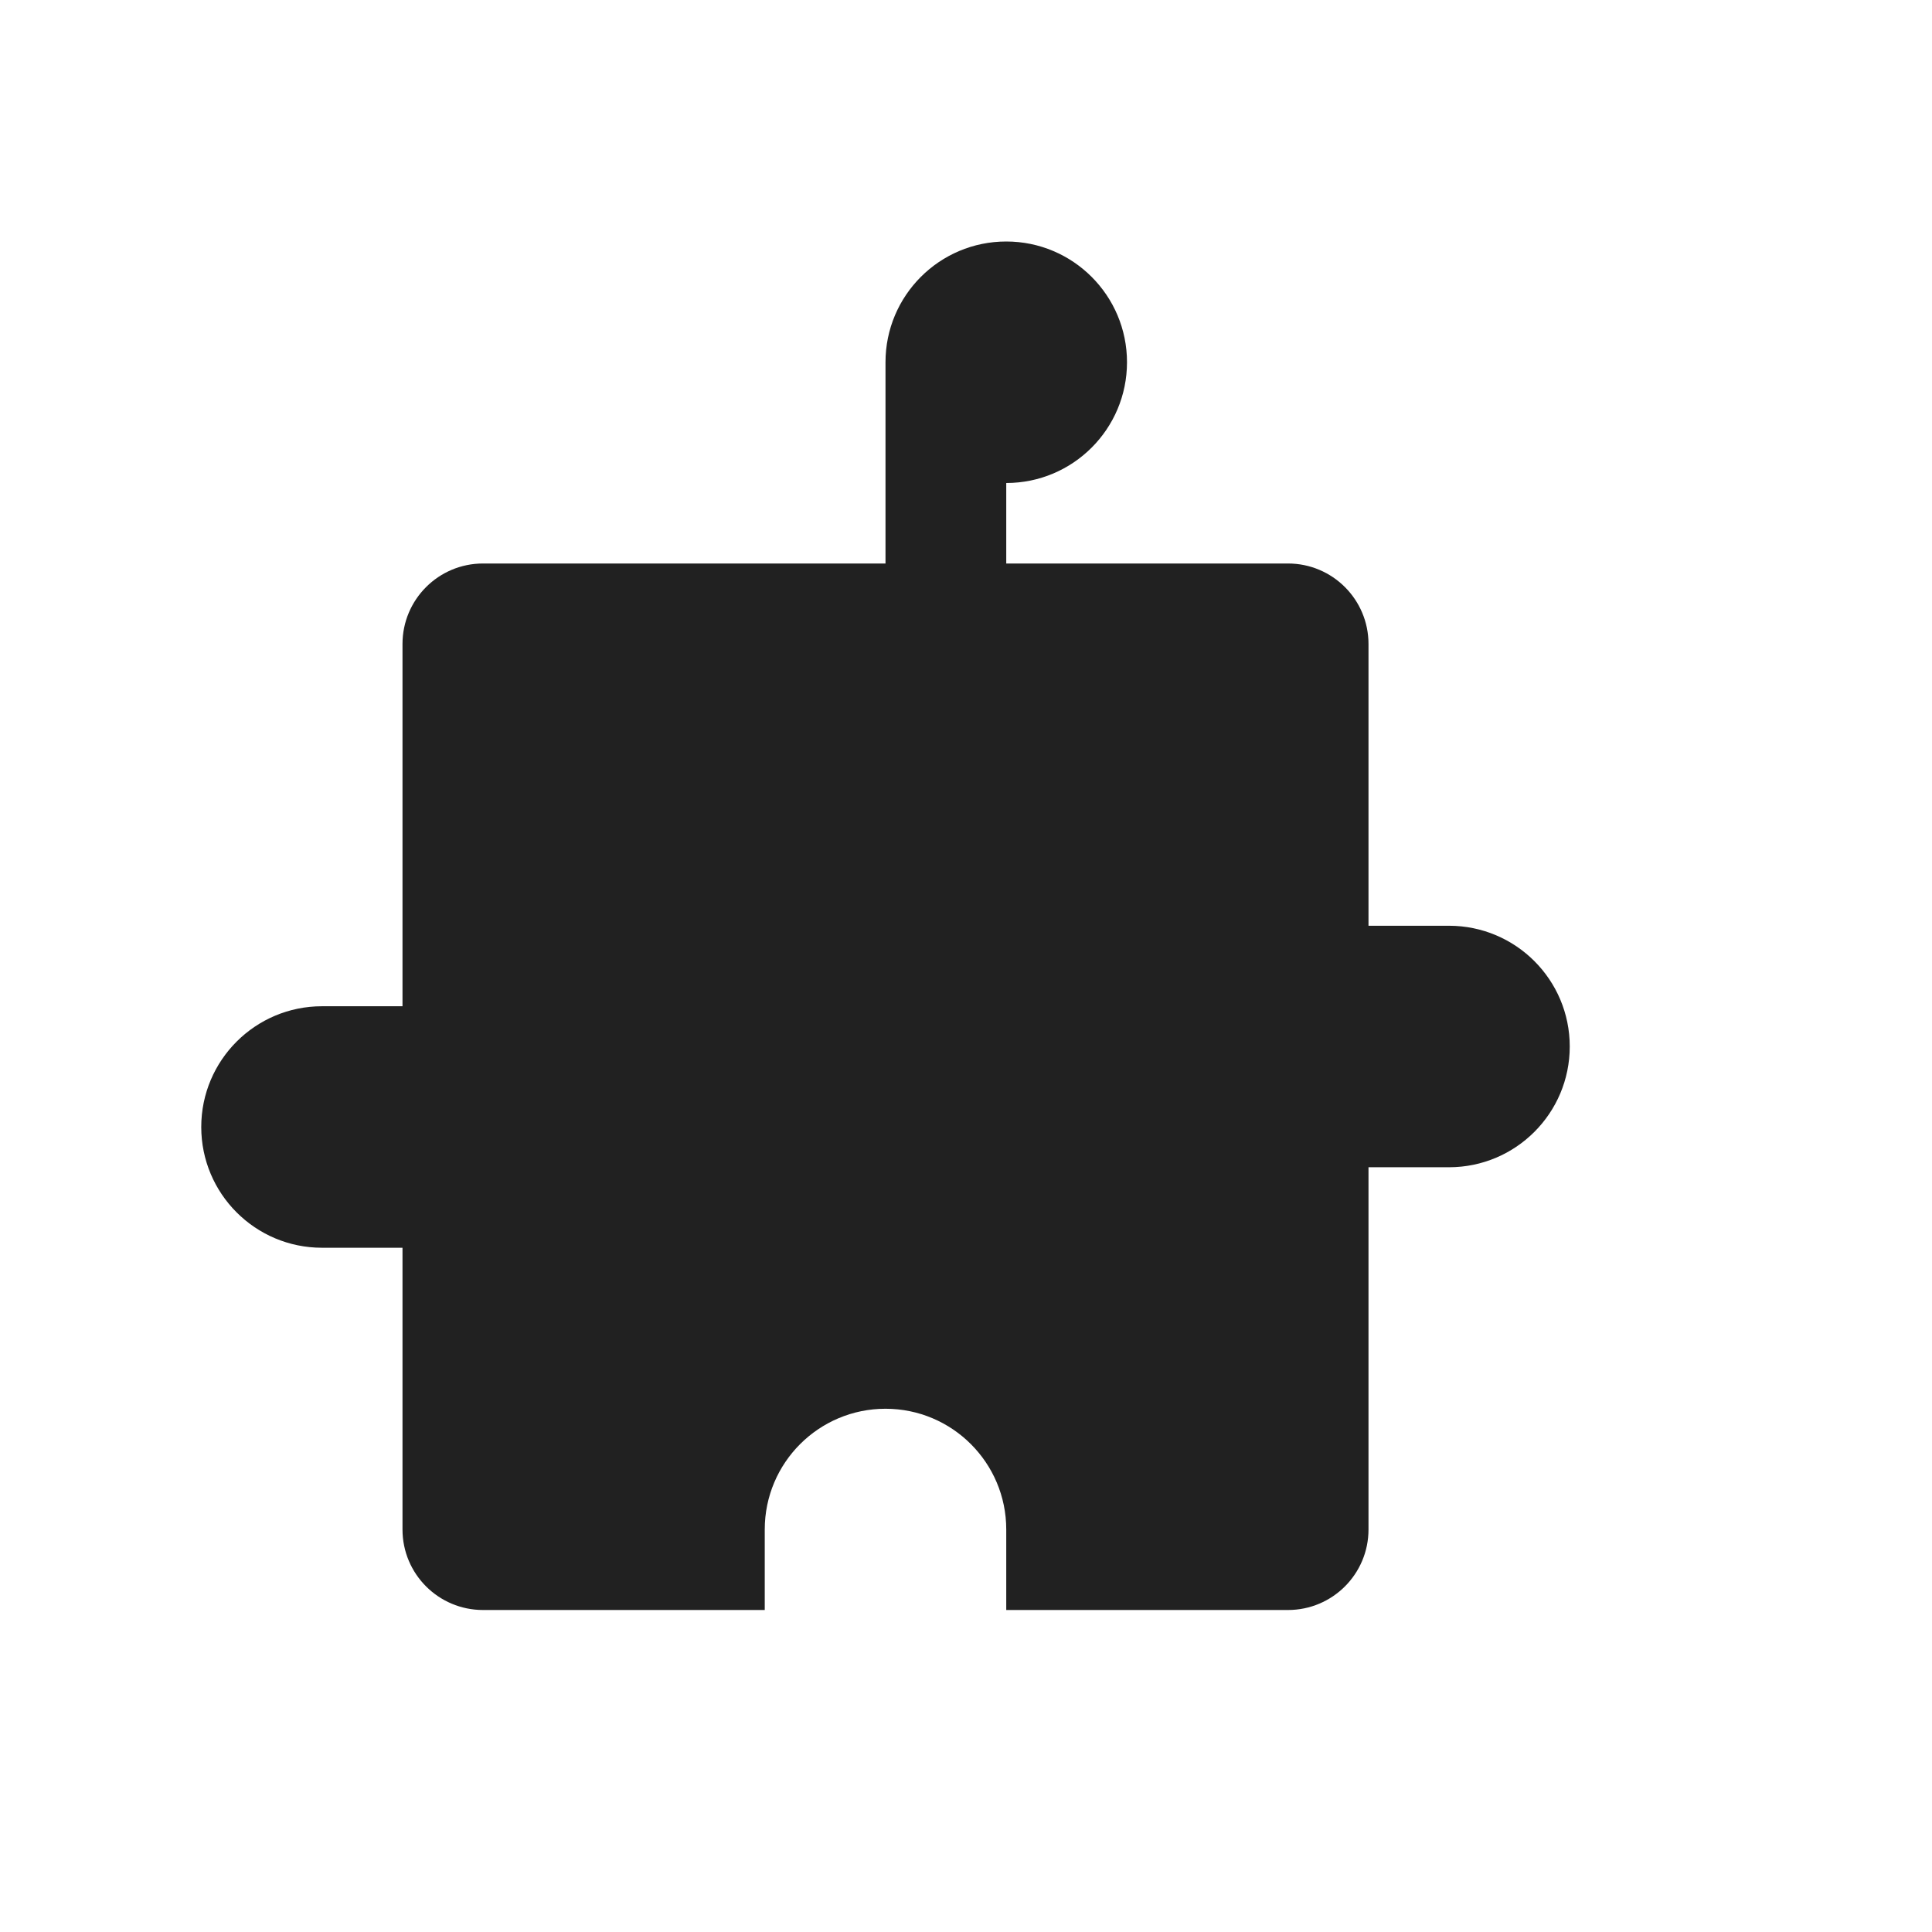
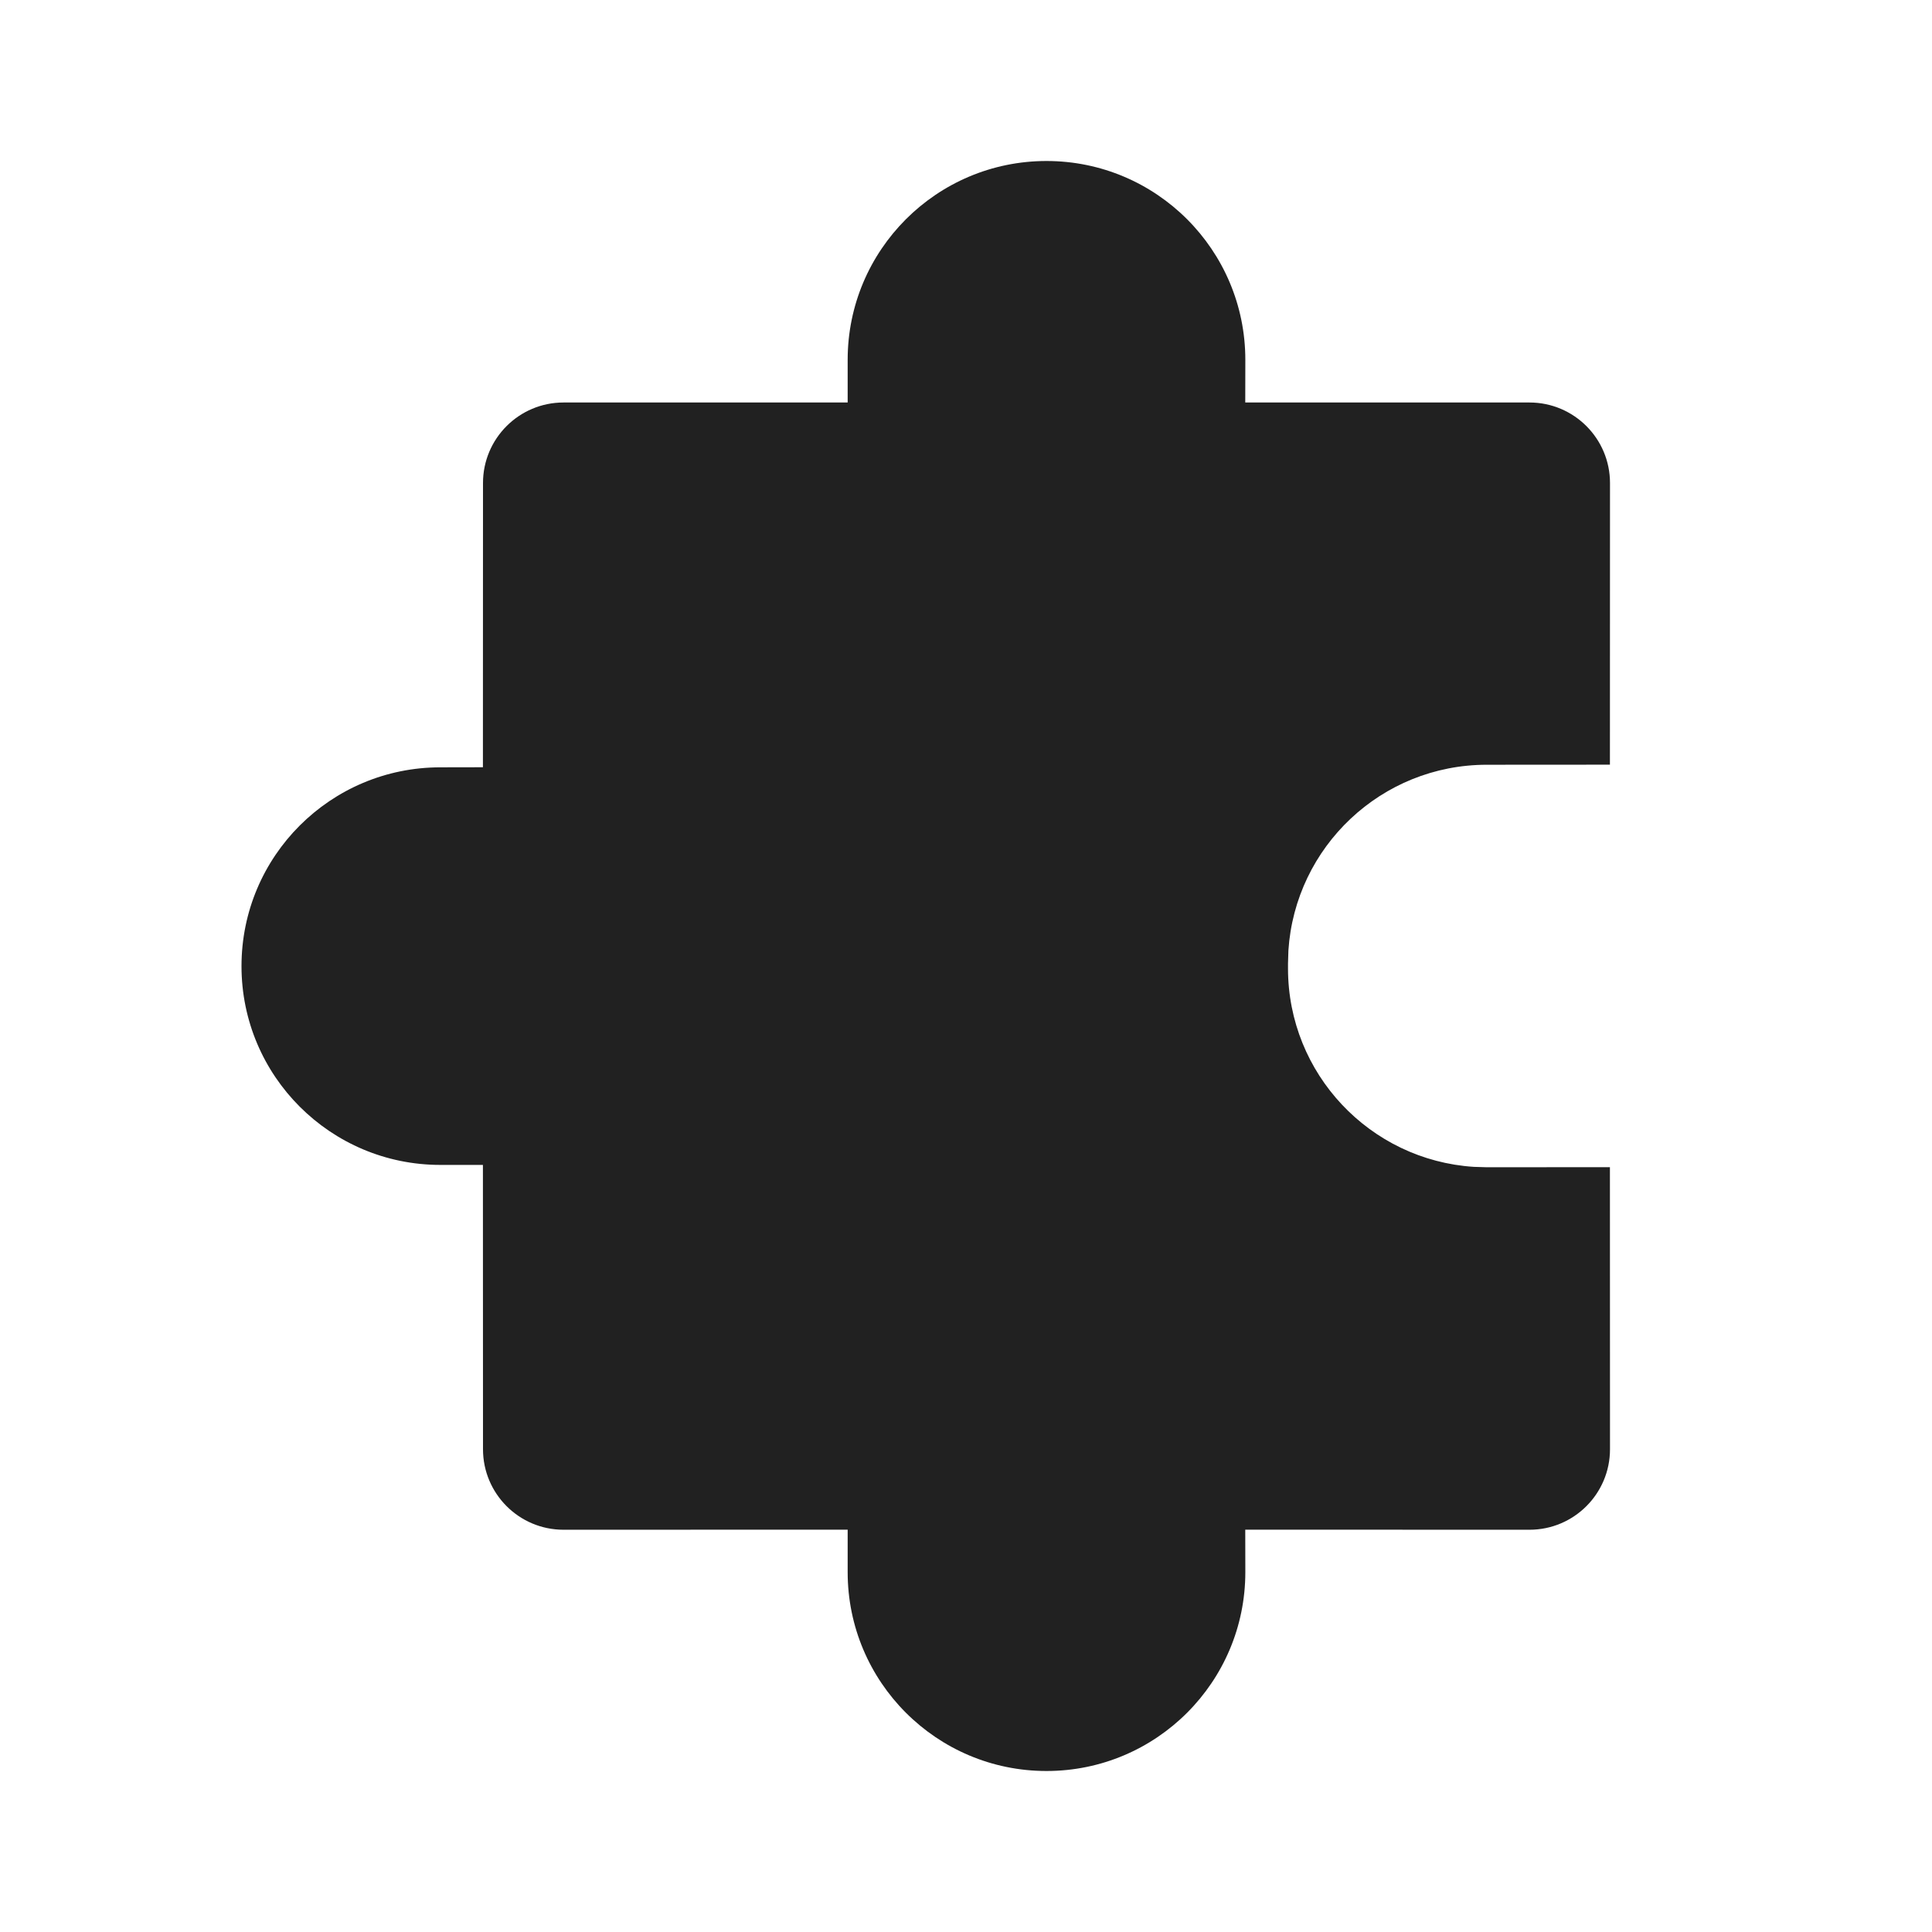
<svg xmlns="http://www.w3.org/2000/svg" width="24" height="24" viewBox="0 0 24 24" fill="none">
-   <path d="M11 4.5A1.5 1.5 0 0 1 12.5 3a1.5 1.5 0 0 1 0 3v1h3.5a1 1 0 0 1 1 1v3.5h1a1.5 1.5 0 0 1 0 3h-1V19a1 1 0 0 1-1 1h-3.5v-1a1.5 1.5 0 0 0-3 0v1H6a1 1 0 0 1-1-1v-3.5H4a1.5 1.5 0 0 1 0-3h1V8a1 1 0 0 1 1-1h5V4.5z" fill="#212121" />
+   <path d="M13 2C14.364 2 15.47 3.106 15.47 4.47L15.469 5H19C19.552 5 20 5.448 20 6L19.999 9.499L18.47 9.5C17.16 9.5 16.089 10.519 16.005 11.807L16 11.97V12.03C16 13.34 17.019 14.411 18.307 14.495L18.47 14.5L19.999 14.499L20 18.003C20 18.555 19.552 19.003 19 19.003L15.469 19.002L15.47 19.53C15.47 20.894 14.364 22 13 22C11.636 22 10.53 20.894 10.53 19.53L10.53 19.002L7 19.003C6.448 19.003 6 18.555 6 18.003L5.999 14.471L5.47 14.471C4.106 14.471 3 13.365 3 12.002C3 10.637 4.106 9.532 5.47 9.532L5.999 9.531L6 6C6 5.448 6.448 5 7 5H10.53L10.53 4.47C10.53 3.106 11.636 2 13 2Z" fill="#212121" />
</svg>
